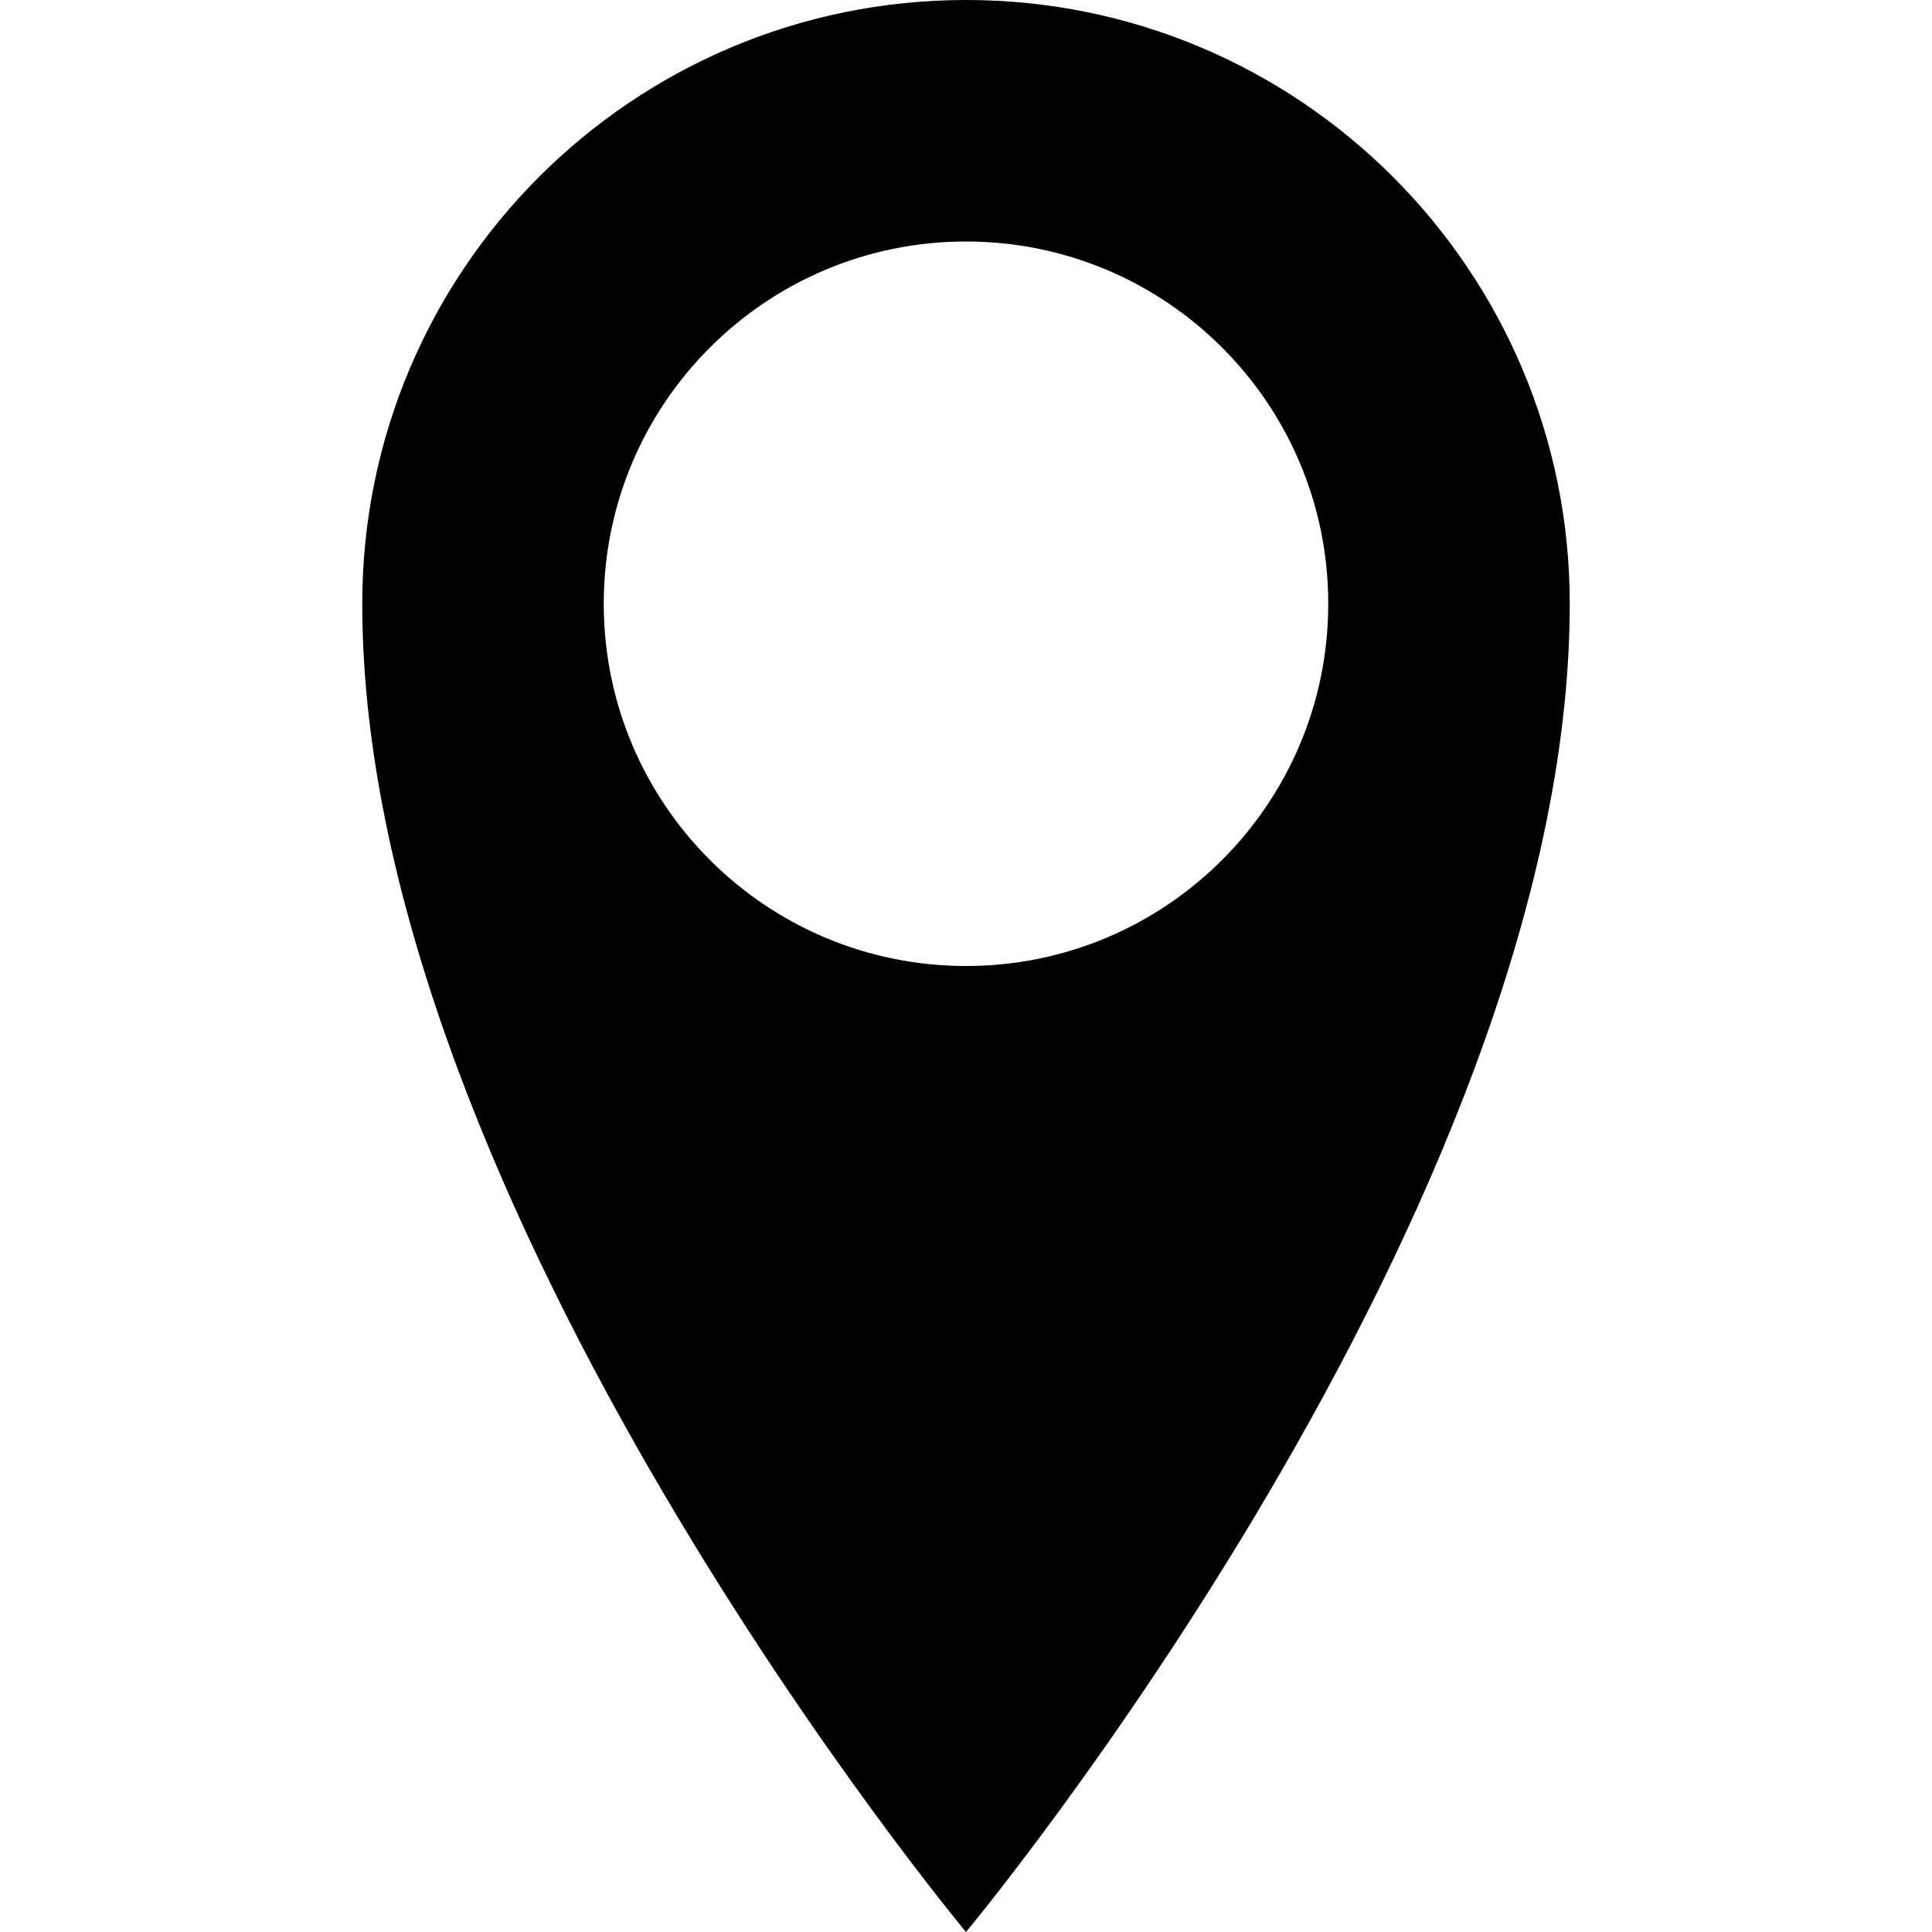
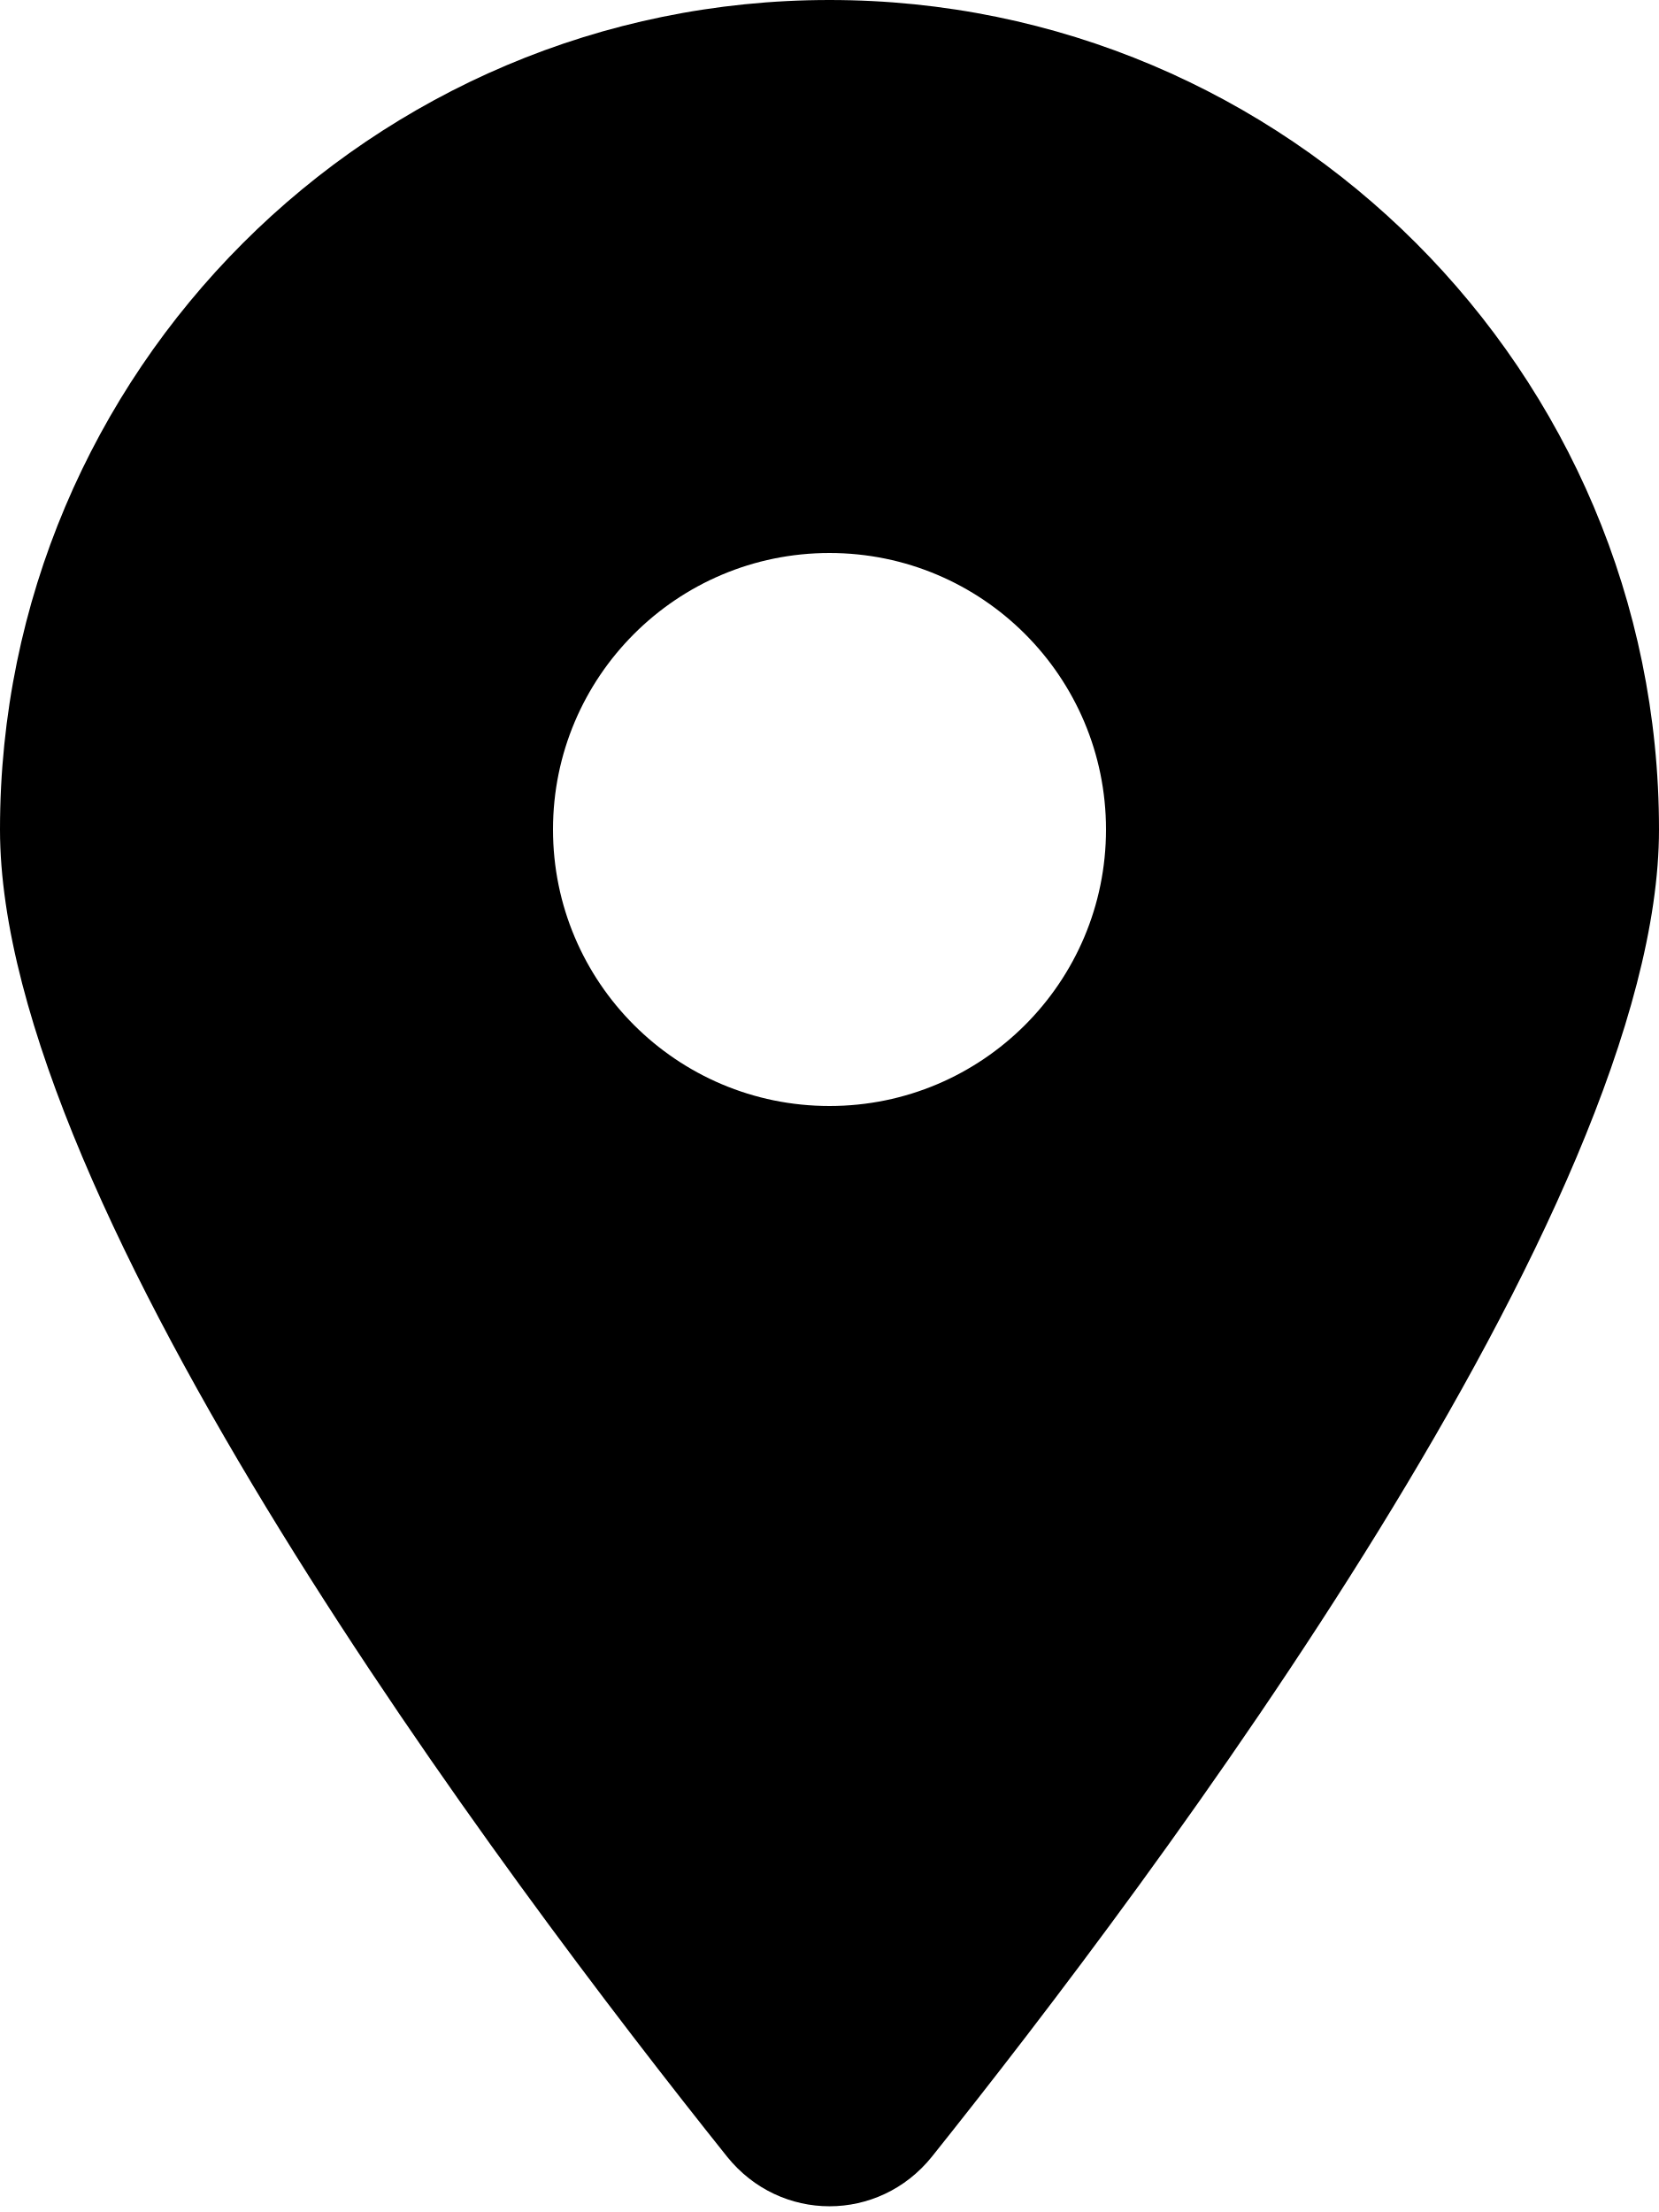
- <svg xmlns="http://www.w3.org/2000/svg" viewBox="0 0 1024 1024">
-   <path d="M512 0C335.268 0 192 143.268 192 320c0 320 320 704 320 704s320-384 320-704C832 143.268 688.73 0 512 0zm0 512c-106.04 0-192-85.96-192-192s85.96-192 192-192 192 85.96 192 192-85.96 192-192 192z" />
+ <svg xmlns="http://www.w3.org/2000/svg" viewBox="0 0 384 512">
+   <path d="M215.7 499.2C267 435 384 279.4 384 192C384 86 298 0 192 0S0 86 0 192c0 87.4 117 243 168.3 307.2c12.3 15.3 35.1 15.3 47.4 0zM192 128a64 64 0 1 1 0 128 64 64 0 1 1 0-128z" />
</svg>
